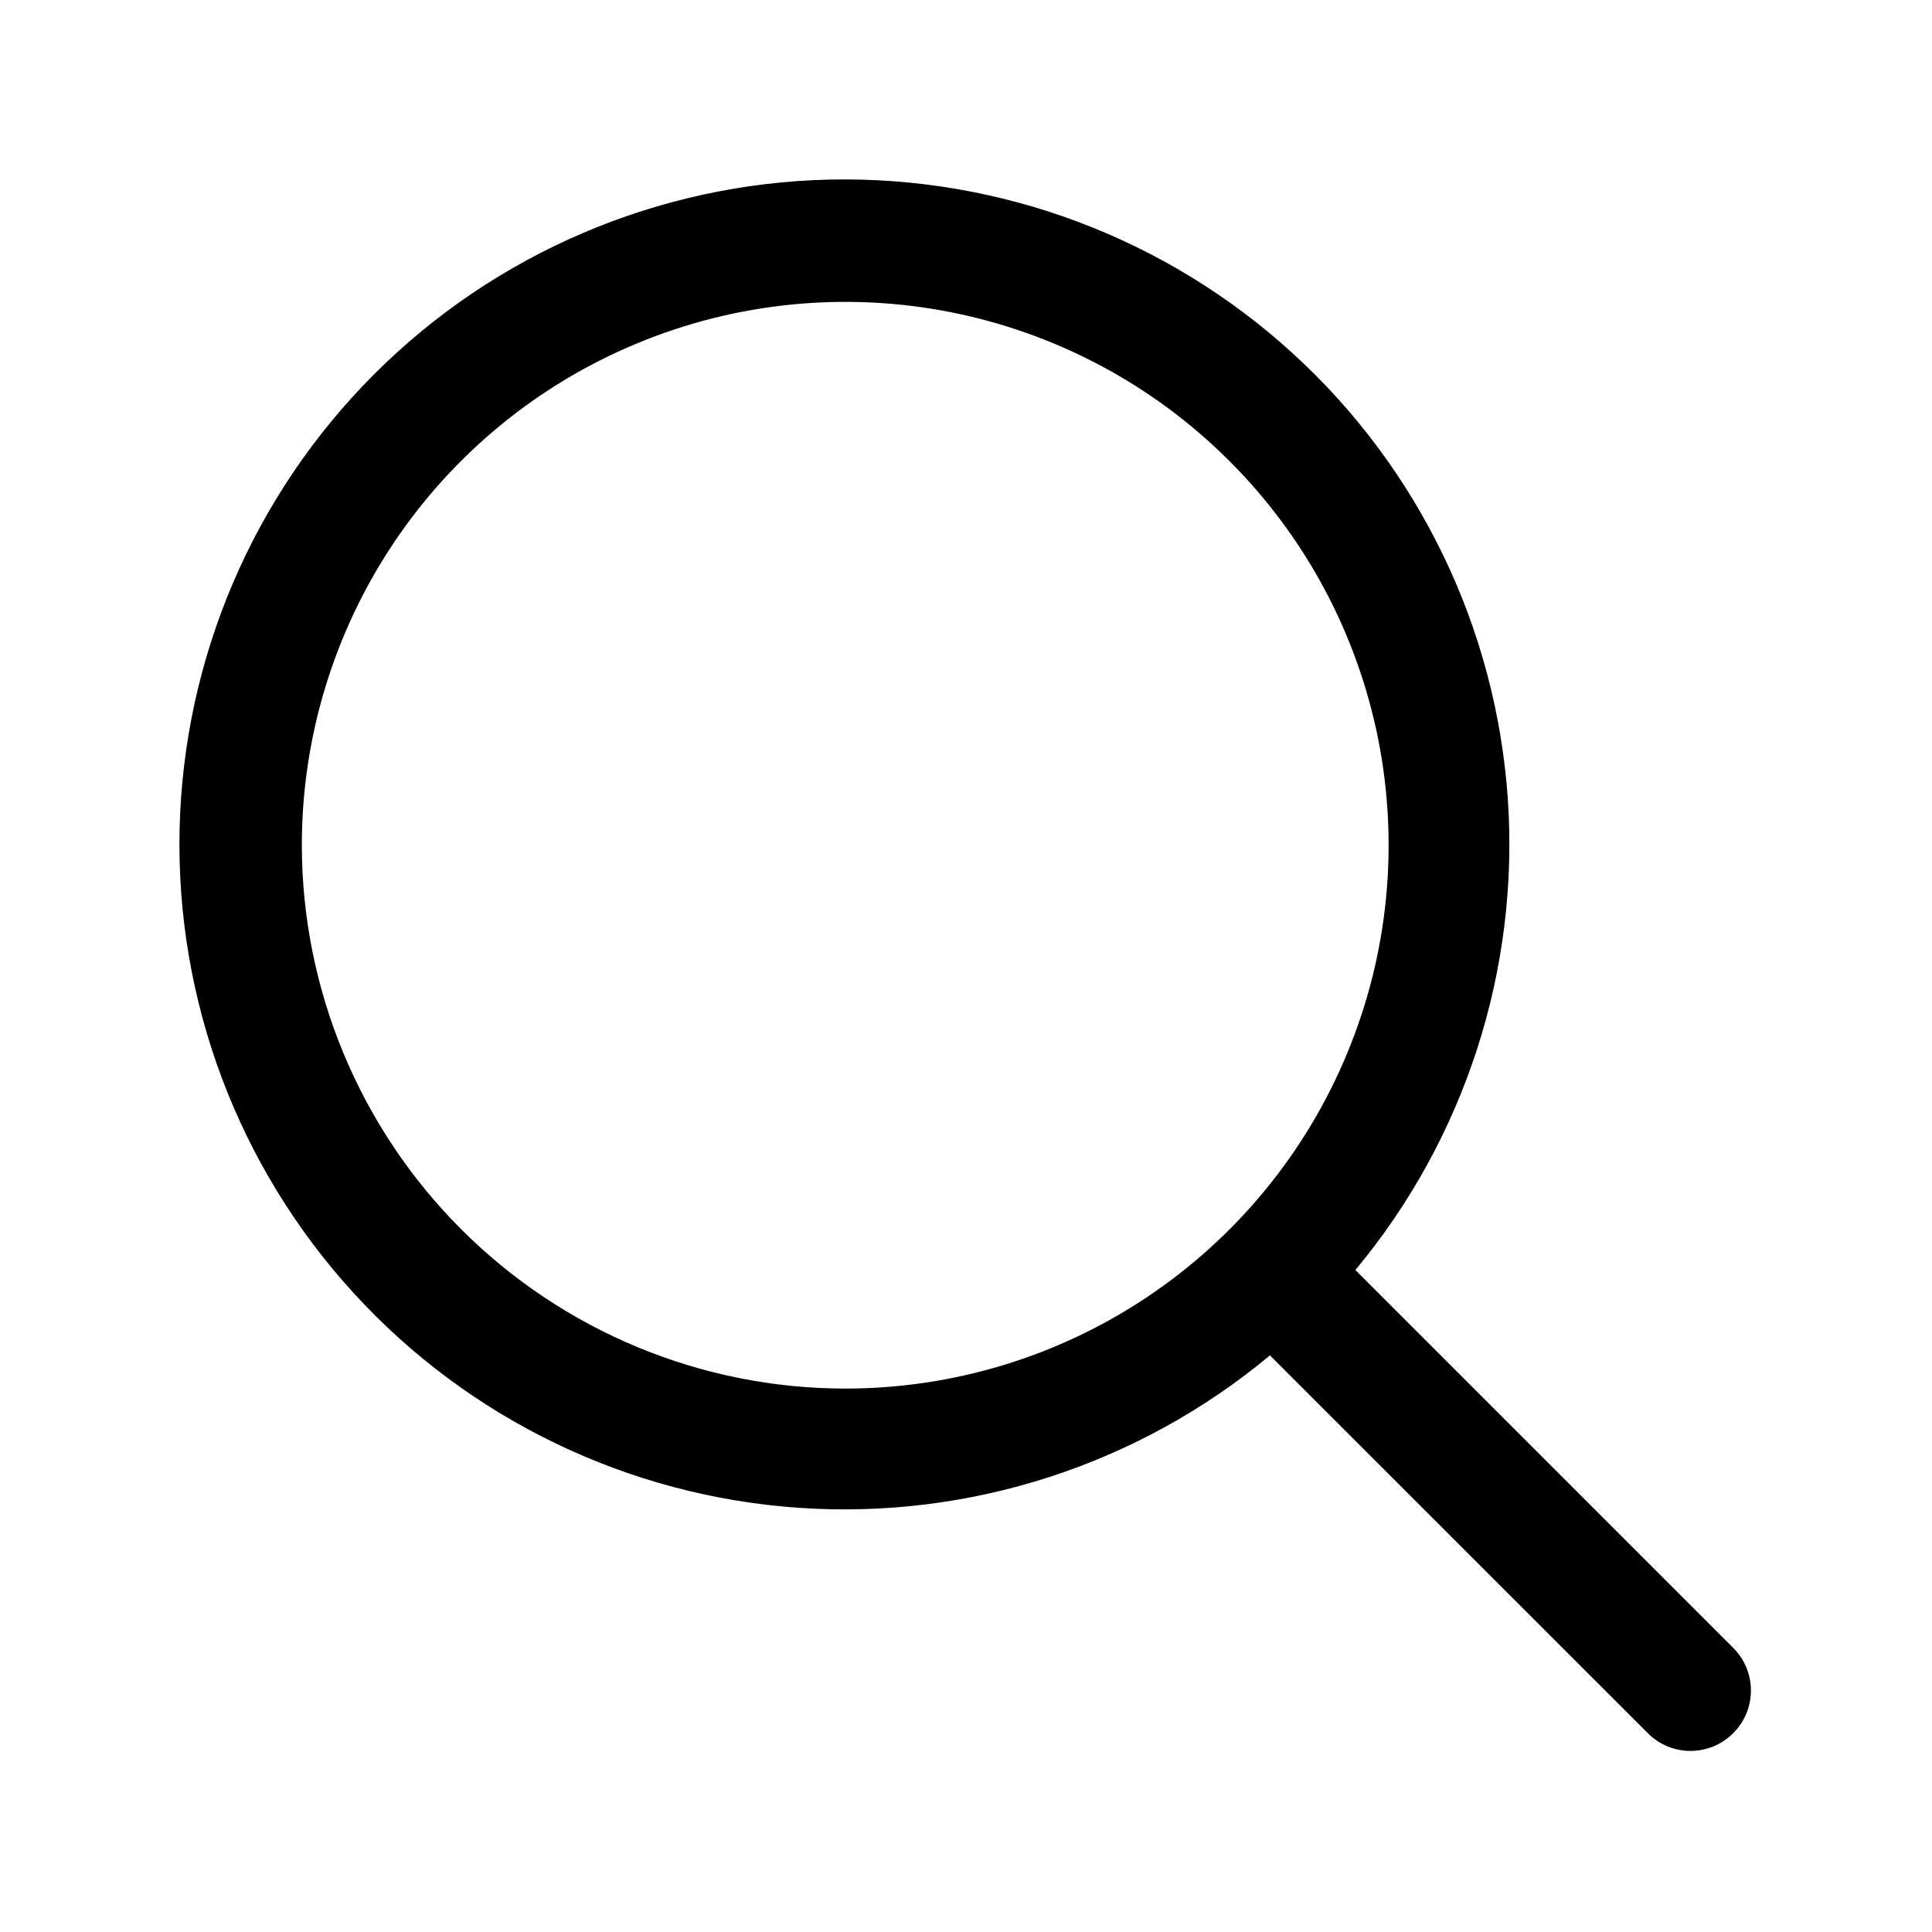
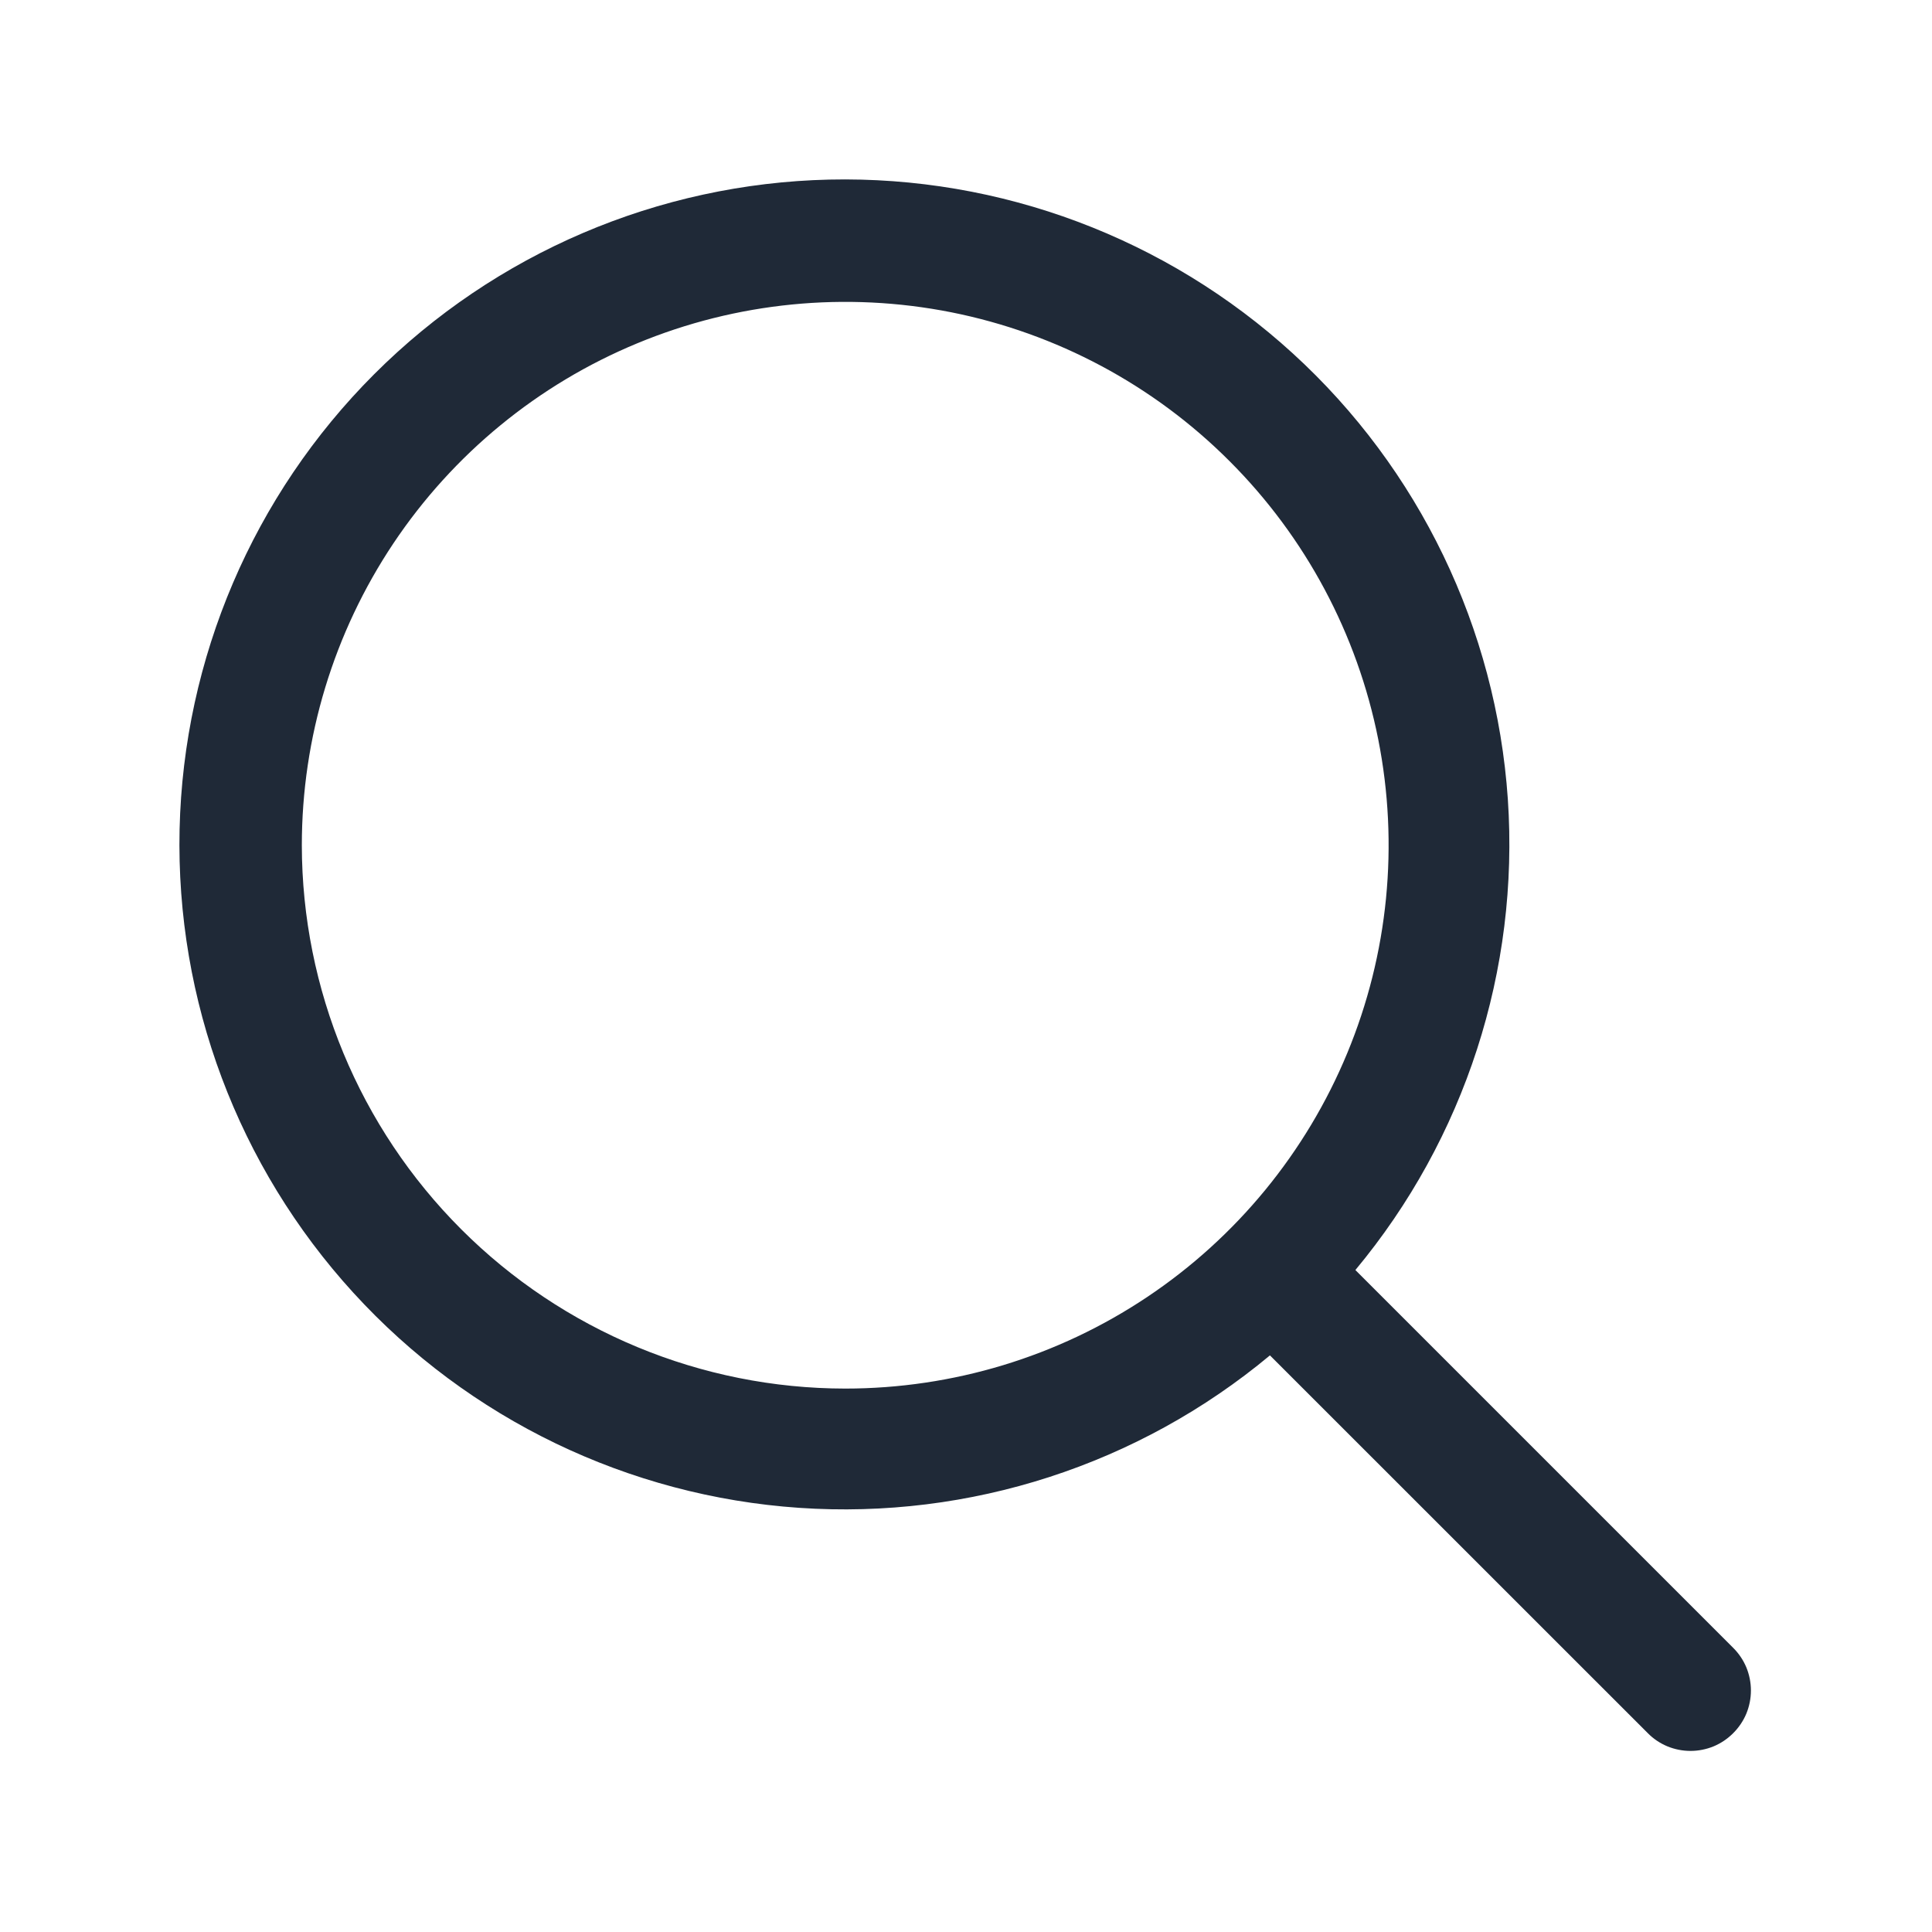
<svg xmlns="http://www.w3.org/2000/svg" width="22" height="22" viewBox="0 0 22 22" fill="none">
-   <path d="M19.736 18.764L15.434 14.462C16.681 12.964 17.302 11.044 17.17 9.1C17.037 7.156 16.16 5.337 14.721 4.024C13.282 2.71 11.392 2.001 9.443 2.045C7.495 2.09 5.639 2.883 4.261 4.261C2.883 5.639 2.09 7.495 2.045 9.443C2.001 11.392 2.71 13.282 4.024 14.721C5.337 16.16 7.156 17.037 9.1 17.17C11.044 17.303 12.964 16.681 14.461 15.434L18.764 19.736C18.827 19.8 18.903 19.851 18.987 19.886C19.07 19.92 19.16 19.938 19.25 19.938C19.34 19.938 19.43 19.92 19.513 19.886C19.597 19.851 19.672 19.8 19.736 19.736C19.8 19.672 19.851 19.597 19.886 19.513C19.92 19.43 19.938 19.34 19.938 19.25C19.938 19.16 19.92 19.07 19.886 18.987C19.851 18.903 19.8 18.828 19.736 18.764ZM3.437 9.625C3.437 8.401 3.8 7.205 4.48 6.187C5.16 5.17 6.126 4.377 7.257 3.909C8.388 3.44 9.632 3.318 10.832 3.556C12.032 3.795 13.135 4.384 14 5.25C14.866 6.115 15.455 7.218 15.694 8.418C15.932 9.618 15.81 10.862 15.341 11.993C14.873 13.123 14.08 14.09 13.062 14.77C12.045 15.45 10.849 15.812 9.625 15.812C7.984 15.811 6.412 15.158 5.252 13.998C4.092 12.838 3.439 11.265 3.437 9.625Z" fill="black" />
+   <path d="M19.736 18.764L15.434 14.462C16.681 12.964 17.302 11.044 17.17 9.1C17.037 7.156 16.16 5.337 14.721 4.024C13.282 2.71 11.392 2.001 9.443 2.045C7.495 2.09 5.639 2.883 4.261 4.261C2.883 5.639 2.09 7.495 2.045 9.443C2.001 11.392 2.71 13.282 4.024 14.721C5.337 16.16 7.156 17.037 9.1 17.17C11.044 17.303 12.964 16.681 14.461 15.434L18.764 19.736C18.827 19.8 18.903 19.851 18.987 19.886C19.07 19.92 19.16 19.938 19.25 19.938C19.34 19.938 19.43 19.92 19.513 19.886C19.597 19.851 19.672 19.8 19.736 19.736C19.8 19.672 19.851 19.597 19.886 19.513C19.92 19.43 19.938 19.34 19.938 19.25C19.938 19.16 19.92 19.07 19.886 18.987C19.851 18.903 19.8 18.828 19.736 18.764ZM3.437 9.625C3.437 8.401 3.8 7.205 4.48 6.187C5.16 5.17 6.126 4.377 7.257 3.909C8.388 3.44 9.632 3.318 10.832 3.556C12.032 3.795 13.135 4.384 14 5.25C14.866 6.115 15.455 7.218 15.694 8.418C15.932 9.618 15.81 10.862 15.341 11.993C14.873 13.123 14.08 14.09 13.062 14.77C12.045 15.45 10.849 15.812 9.625 15.812C7.984 15.811 6.412 15.158 5.252 13.998C4.092 12.838 3.439 11.265 3.437 9.625Z" fill="#1f2937" />
</svg>
